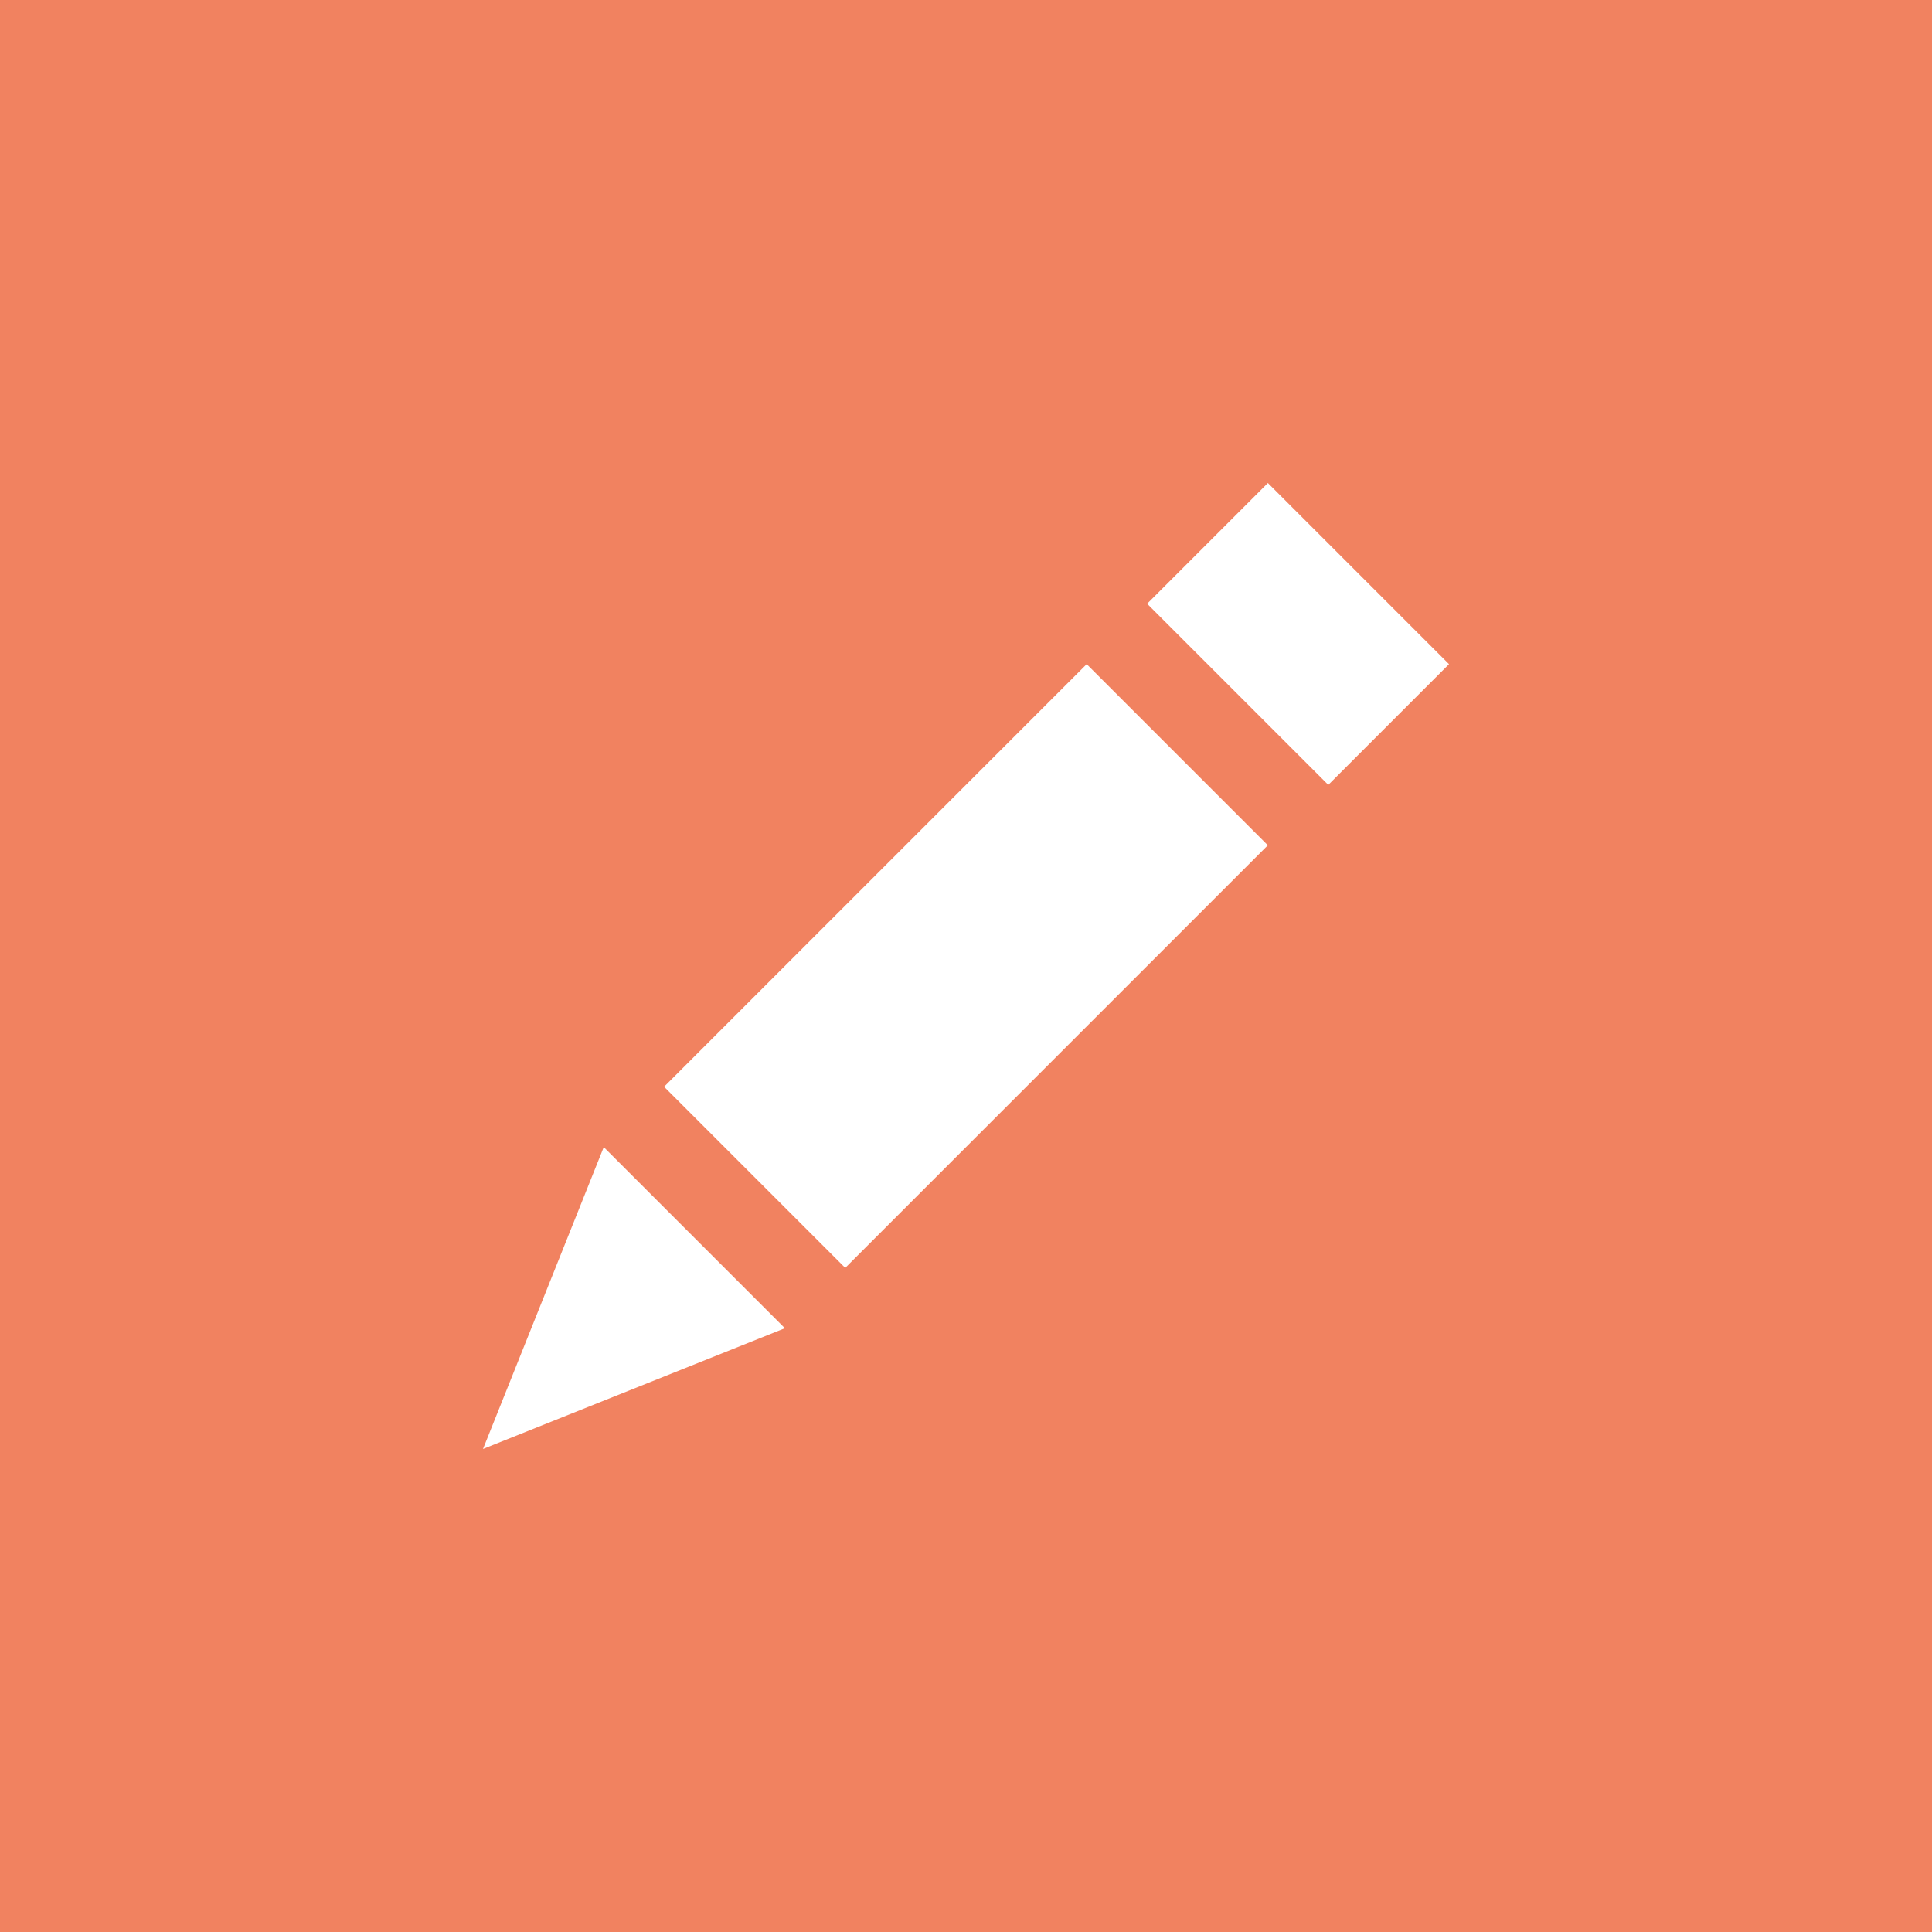
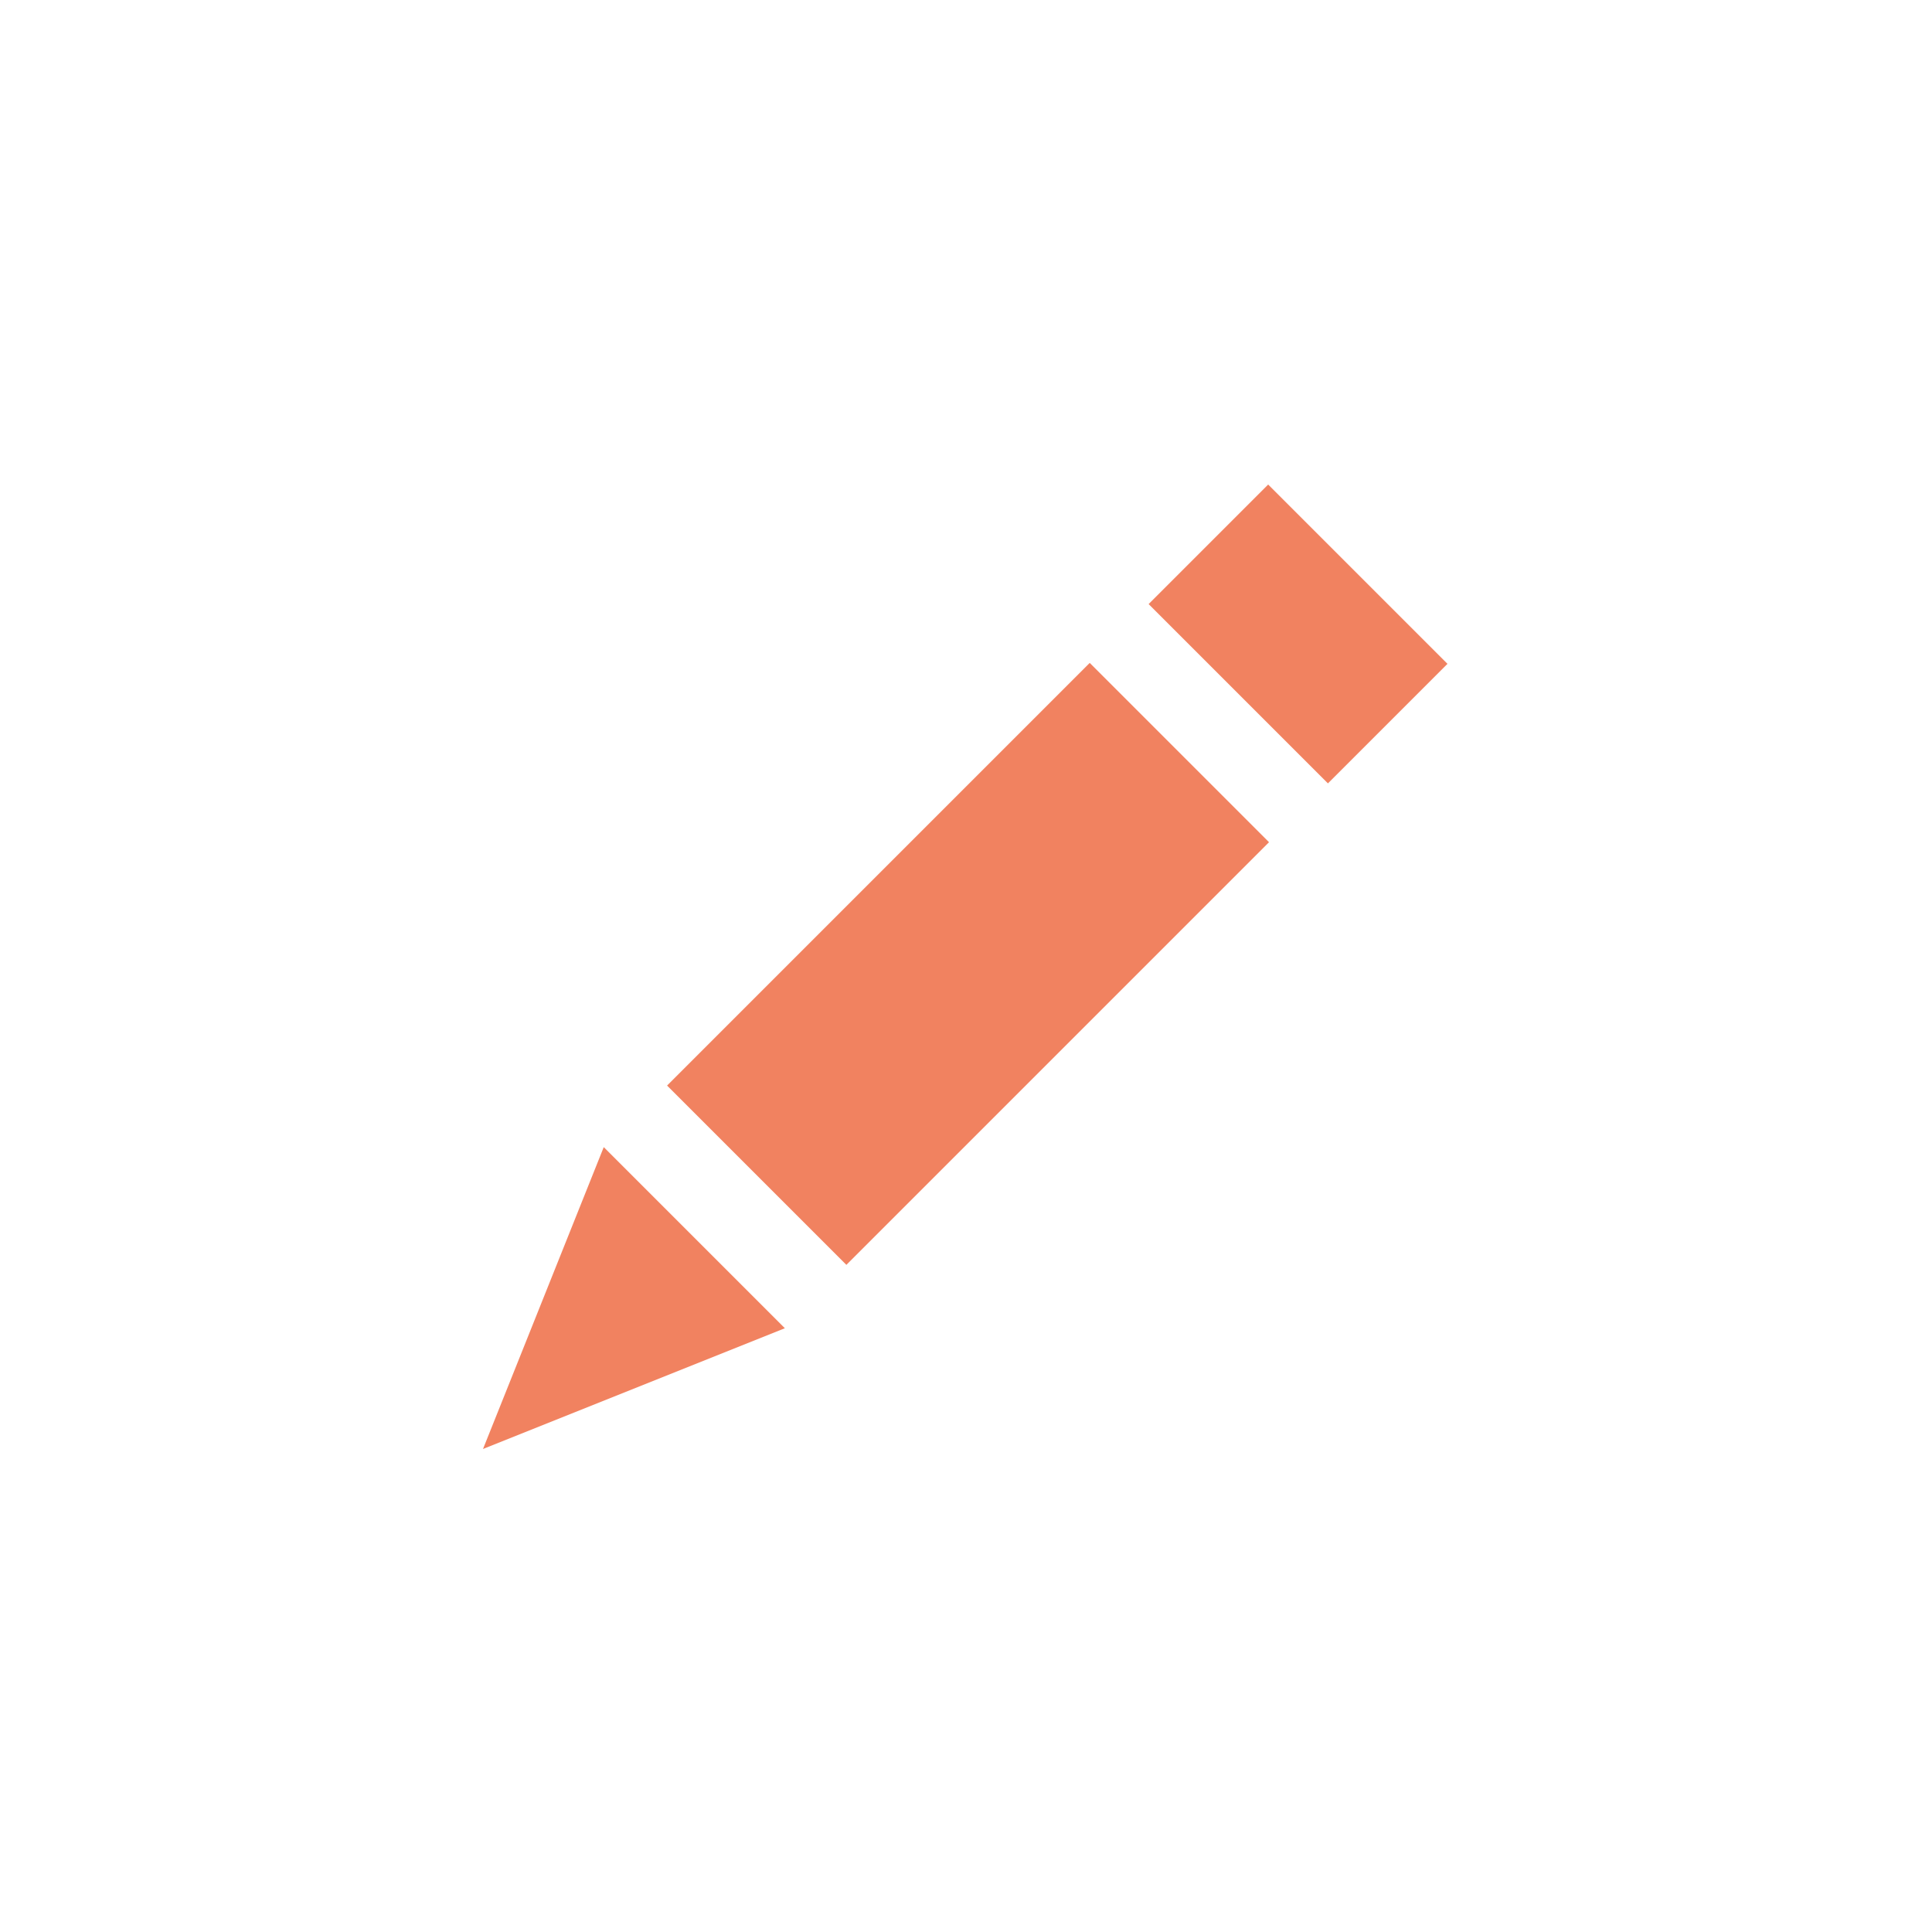
- <svg xmlns="http://www.w3.org/2000/svg" version="1.1" id="Layer_1" x="0px" y="0px" width="32px" height="32px" viewBox="-7.5 8.5 32 32" enable-background="new -7.5 8.5 32 32" xml:space="preserve">
-   <rect x="-7.5" y="8.5" fill="#F18260" width="32" height="32" />
+ <svg xmlns="http://www.w3.org/2000/svg" version="1.1" id="Layer_1" x="0px" y="0px" width="32px" height="32px" viewBox="0 0 32 32" enable-background="new 0 0 32 32" xml:space="preserve">
+   <rect fill="#FFFFFF" width="32" height="32" />
  <g>
-     <polygon fill="#FFFFFF" points="0.5,32.5 5.5,30.5 2.5,27.5  " />
-     <rect x="6.378" y="19.551" transform="matrix(0.7071 0.7071 -0.7071 0.7071 19.8136 1.1661)" fill="#FFFFFF" width="4.243" height="9.899" />
-     <rect x="12.586" y="16.879" transform="matrix(-0.7071 0.7071 -0.7071 -0.7071 37.335 22.536)" fill="#FFFFFF" width="2.828" height="4.243" />
+     <polygon fill="#F18260" points="8,24 13,22 10,19  " />
+     <rect x="13.9" y="11.1" transform="matrix(-0.7071 -0.7071 0.7071 -0.7071 15.9985 38.6276)" fill="#F18260" width="4.2" height="9.9" />
+     <rect x="20.1" y="8.4" transform="matrix(0.7071 -0.7071 0.7071 0.7071 -1.1274 18.2785)" fill="#F18260" width="2.8" height="4.2" />
  </g>
</svg>
